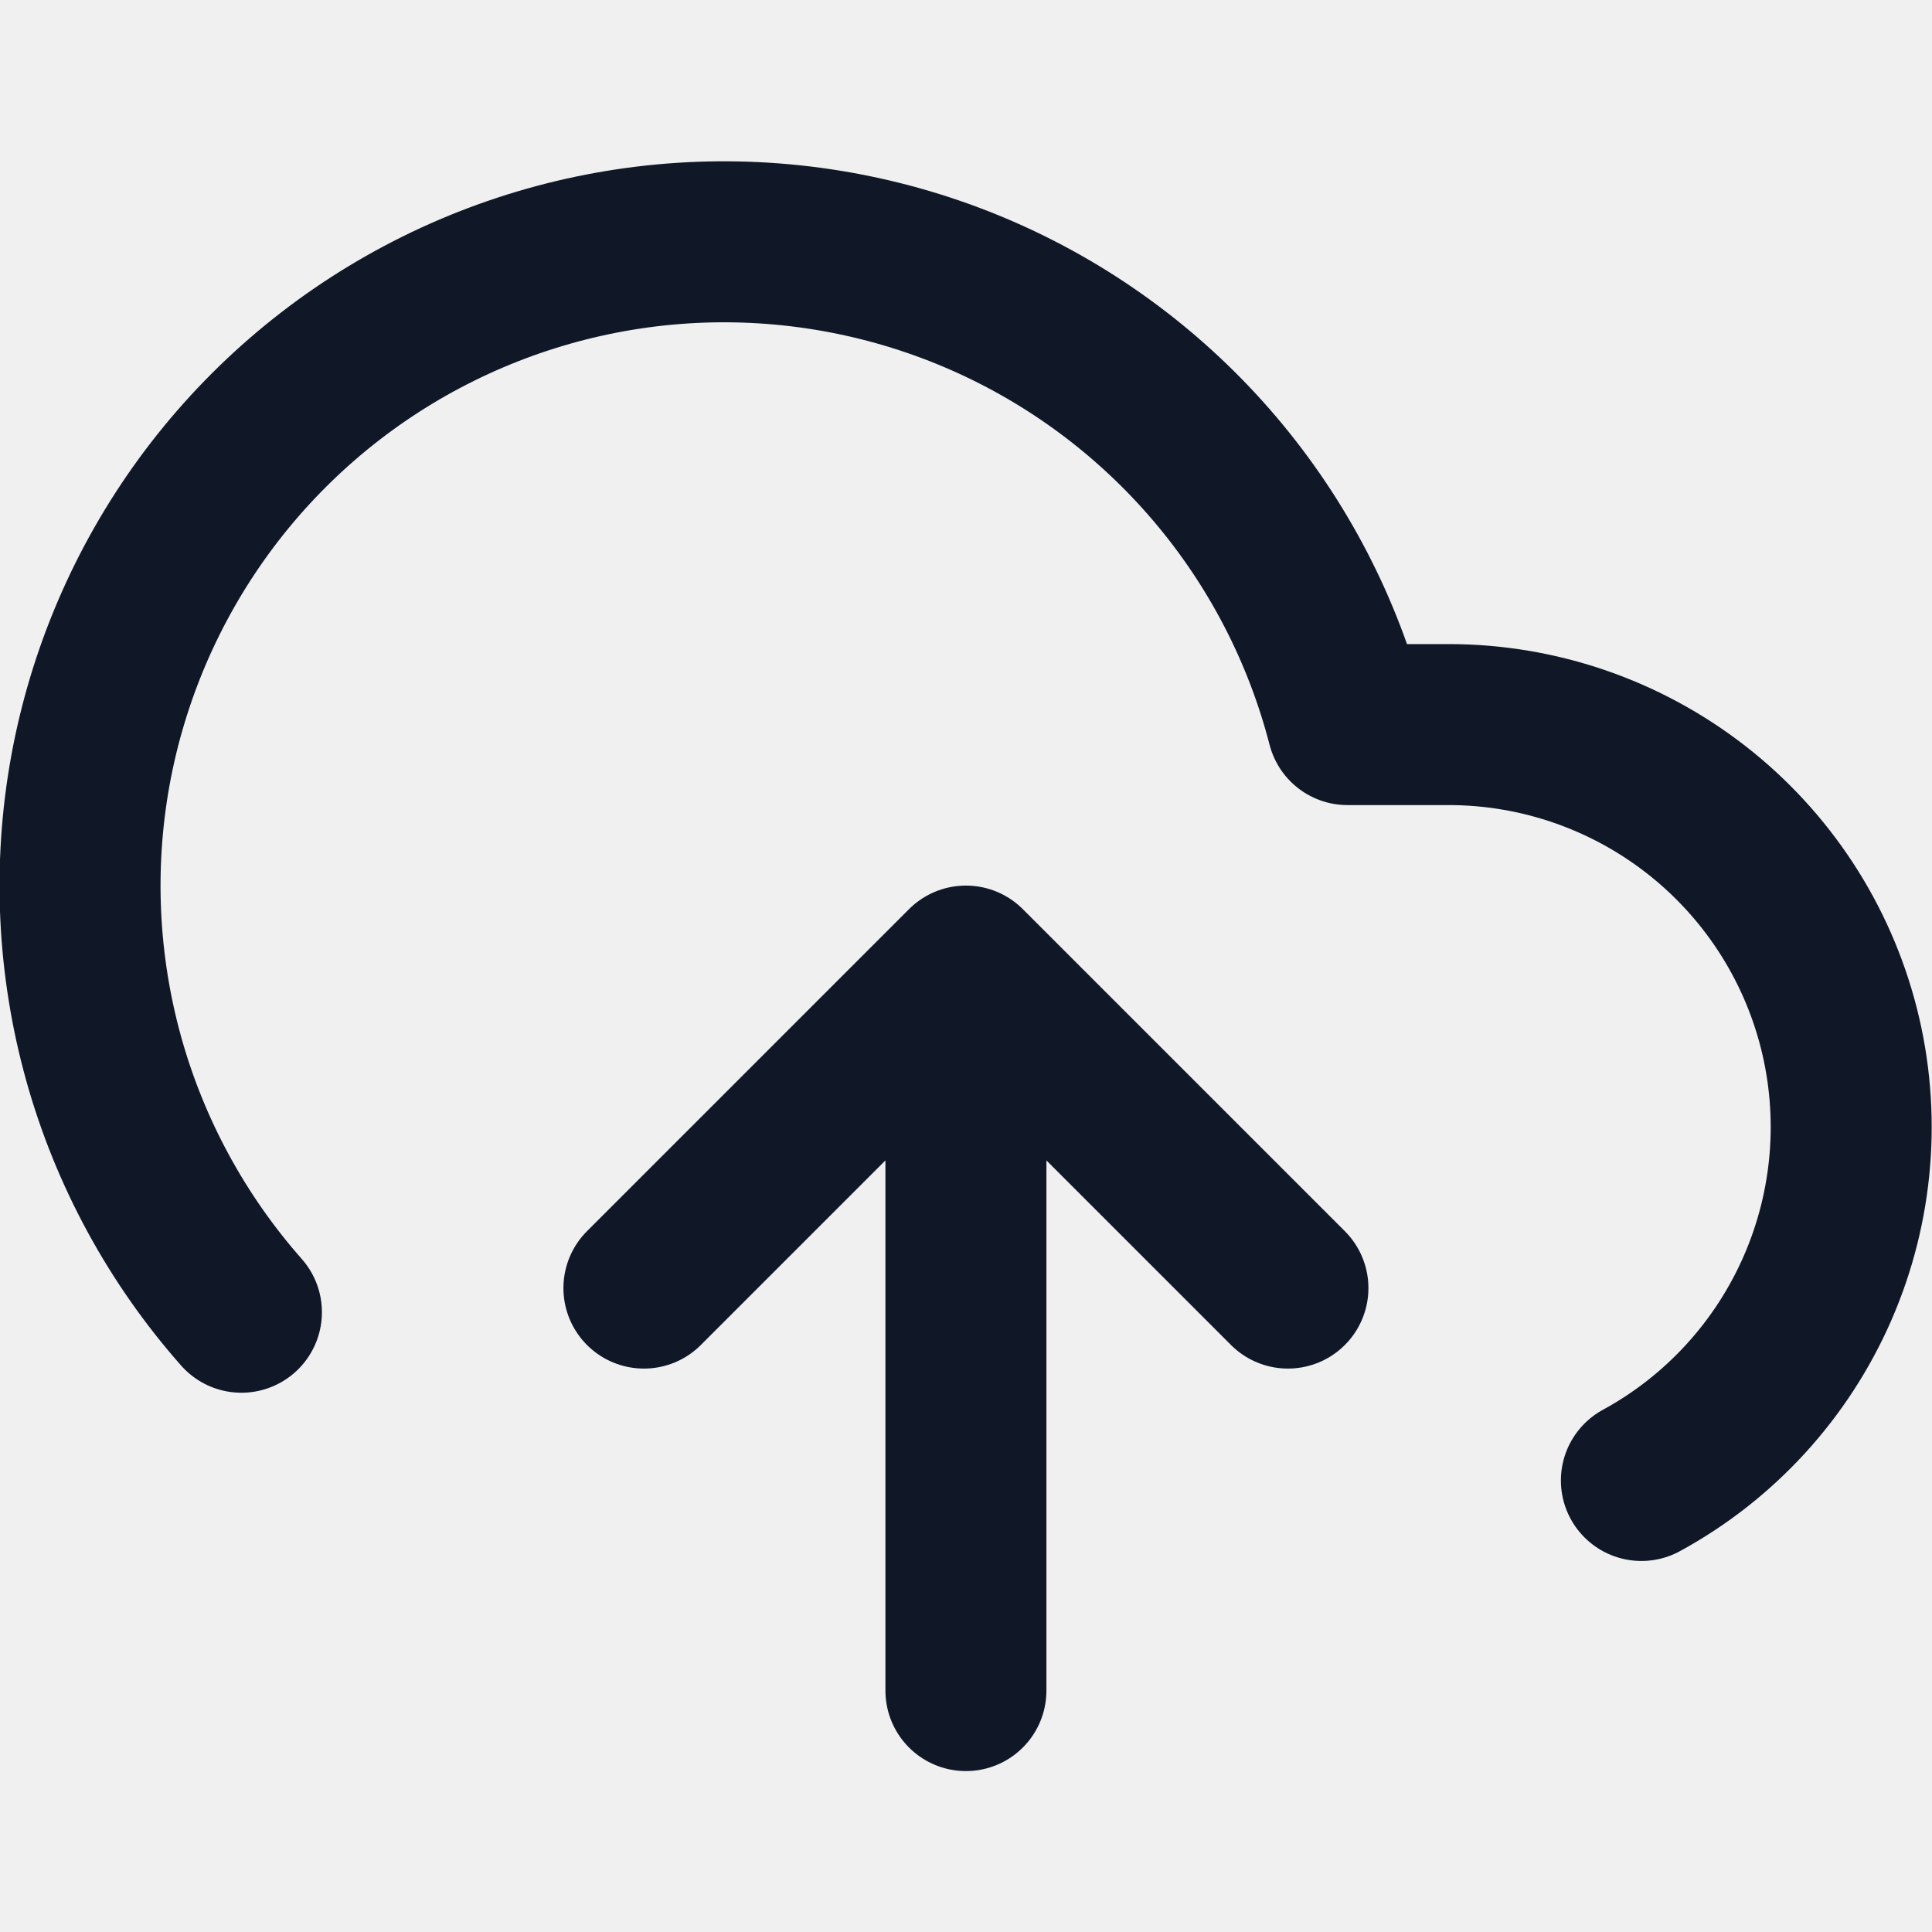
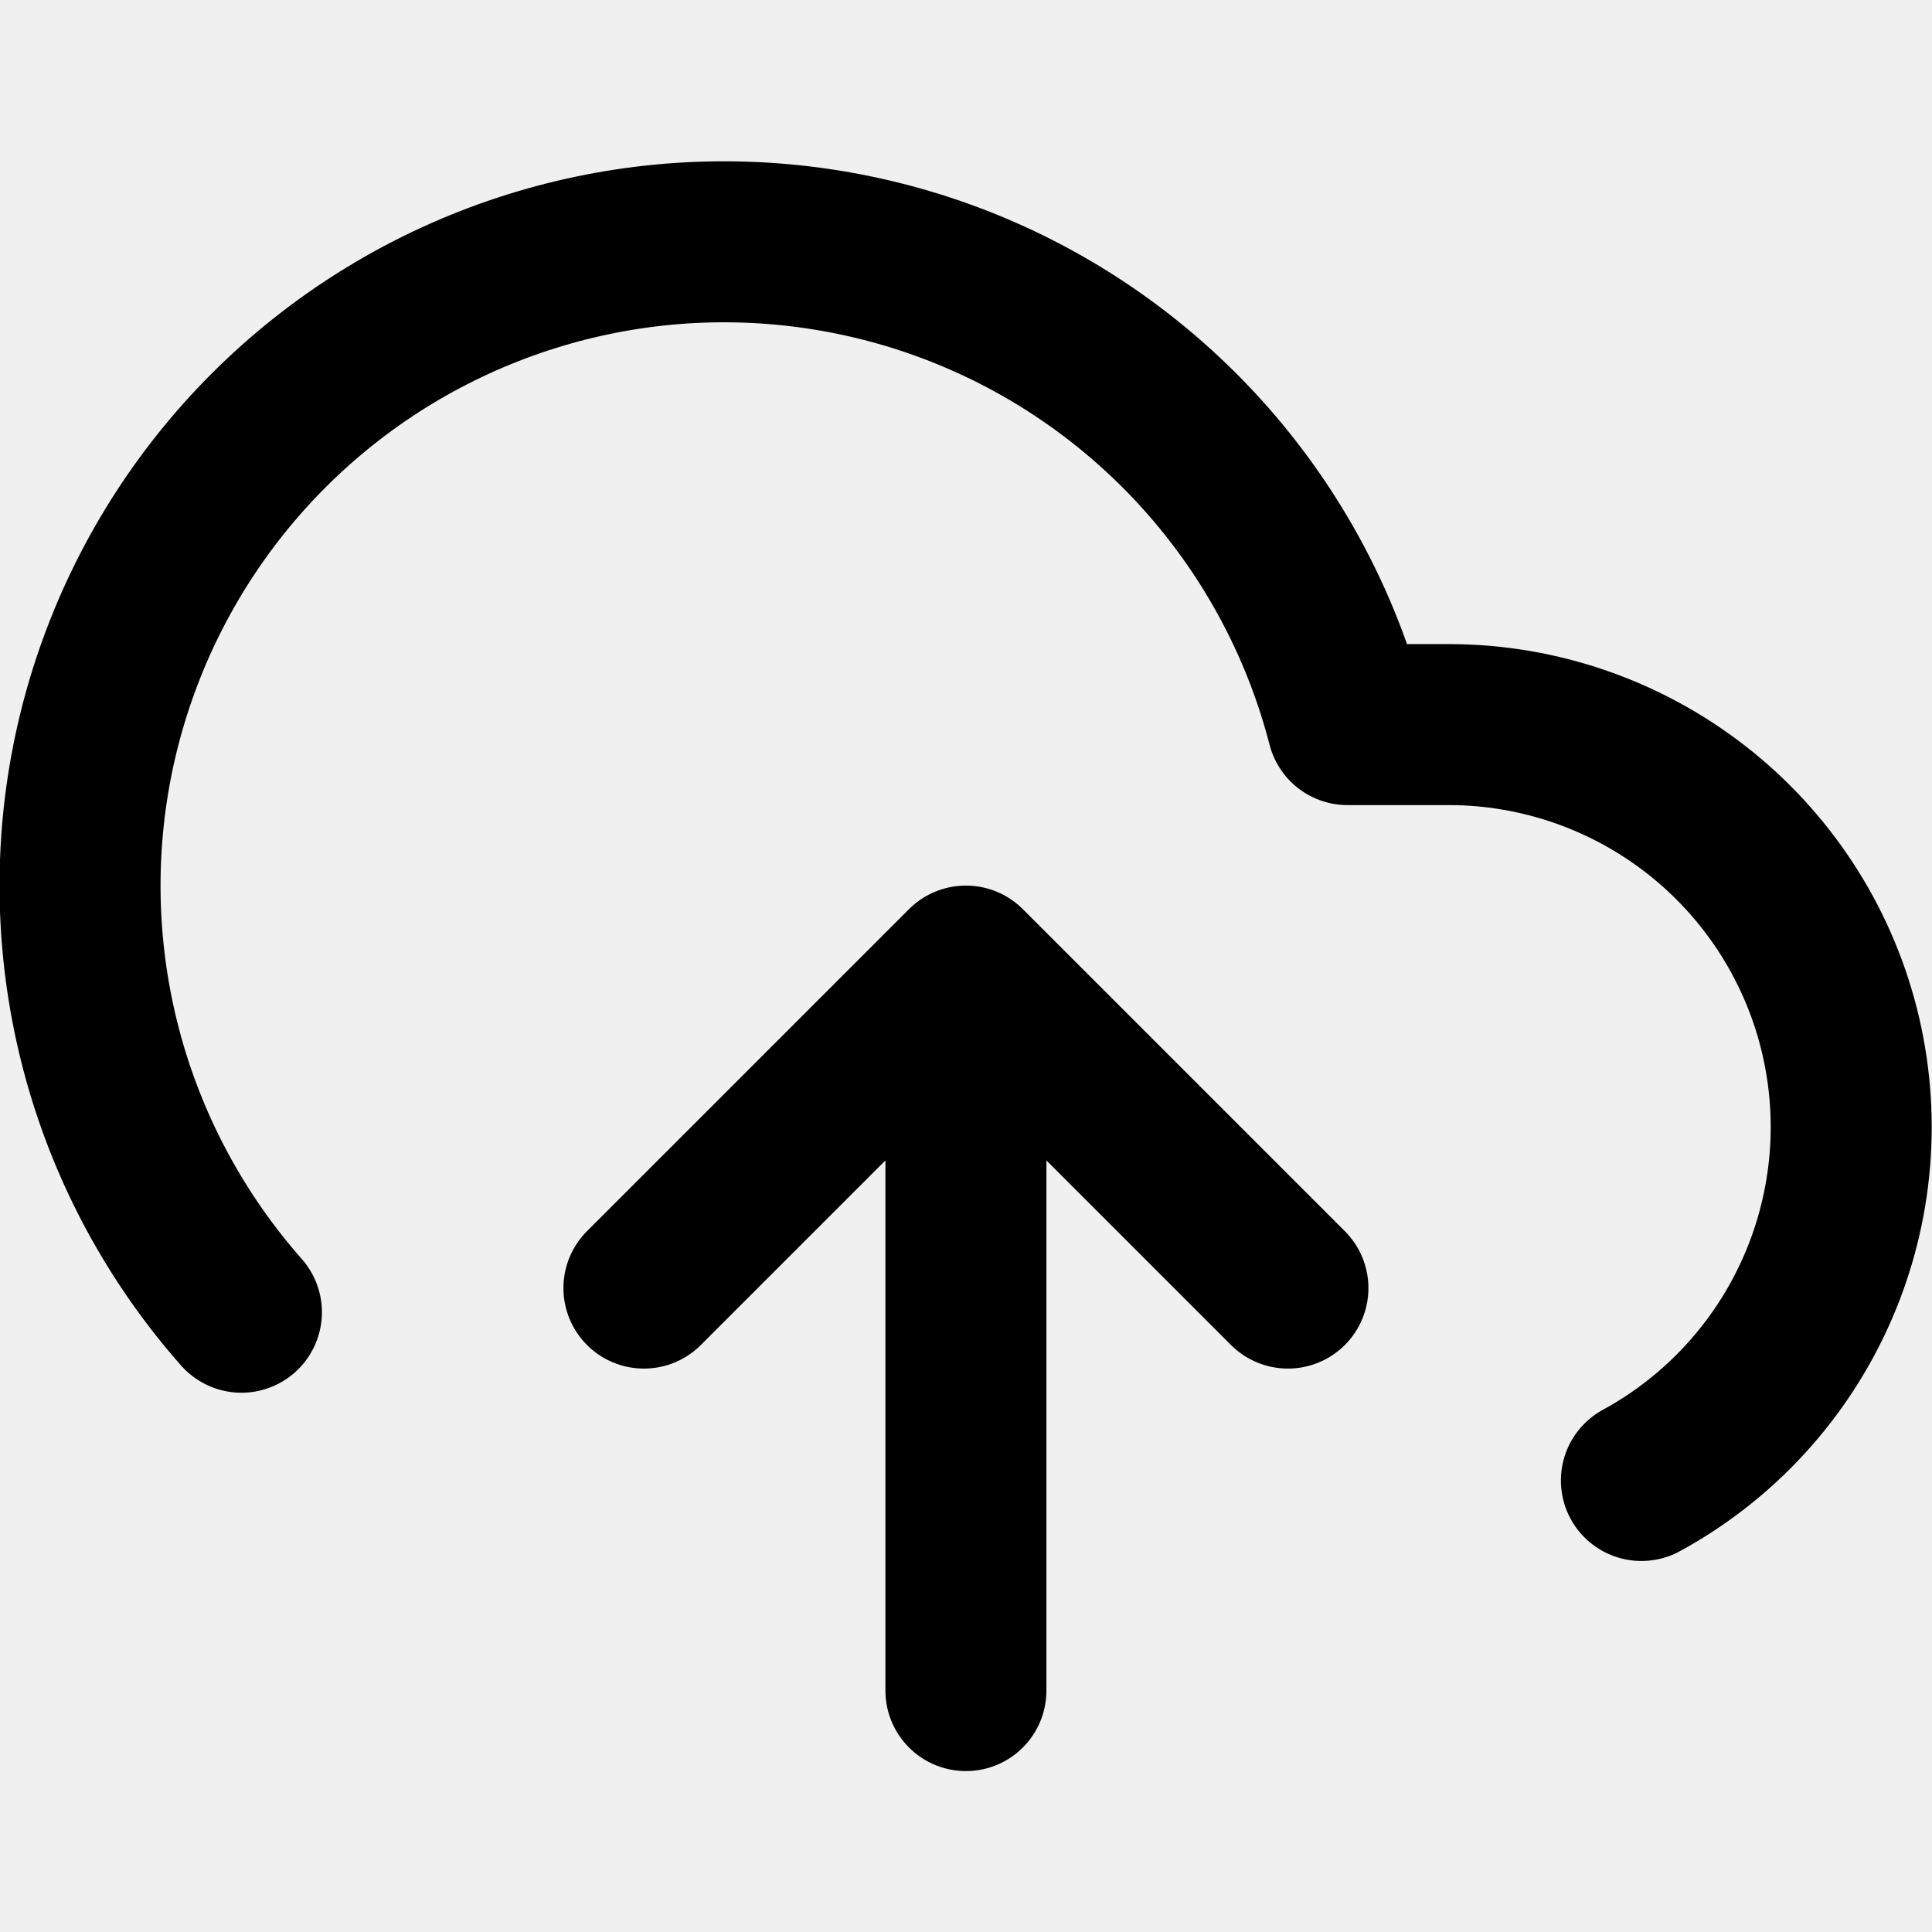
<svg xmlns="http://www.w3.org/2000/svg" width="24" height="24" viewBox="0 0 24 24" fill="none">
  <g clip-path="url(#clip0_304_23636)">
-     <path d="M15.999 16.001L11.999 12.001M11.999 12.001L7.999 16.001M11.999 12.001V21.001M20.39 18.391C21.365 17.86 22.135 17.018 22.579 16C23.023 14.982 23.116 13.845 22.842 12.768C22.568 11.692 21.943 10.737 21.066 10.055C20.189 9.373 19.11 9.002 18 9.001H16.739C16.437 7.831 15.873 6.744 15.089 5.822C14.306 4.901 13.324 4.169 12.218 3.682C11.111 3.195 9.908 2.965 8.7 3.009C7.491 3.054 6.309 3.372 5.241 3.939C4.173 4.506 3.247 5.309 2.534 6.285C1.821 7.262 1.338 8.387 1.122 9.577C0.907 10.767 0.964 11.99 1.289 13.155C1.614 14.319 2.199 15.395 2.999 16.301" stroke="#101828" stroke-width="2" stroke-linecap="round" stroke-linejoin="round" />
+     <path d="M15.999 16.001L11.999 12.001M11.999 12.001L7.999 16.001M11.999 12.001V21.001M20.39 18.391C21.365 17.86 22.135 17.018 22.579 16C23.023 14.982 23.116 13.845 22.842 12.768C22.568 11.692 21.943 10.737 21.066 10.055C20.189 9.373 19.11 9.002 18 9.001H16.739C16.437 7.831 15.873 6.744 15.089 5.822C14.306 4.901 13.324 4.169 12.218 3.682C11.111 3.195 9.908 2.965 8.7 3.009C7.491 3.054 6.309 3.372 5.241 3.939C4.173 4.506 3.247 5.309 2.534 6.285C1.821 7.262 1.338 8.387 1.122 9.577C0.907 10.767 0.964 11.99 1.289 13.155C1.614 14.319 2.199 15.395 2.999 16.301" stroke="currentColor" stroke-width="2" stroke-linecap="round" stroke-linejoin="round" />
  </g>
  <defs>
    <clipPath id="clip0_304_23636">
      <rect width="24" height="24" fill="white" />
    </clipPath>
  </defs>
</svg>
